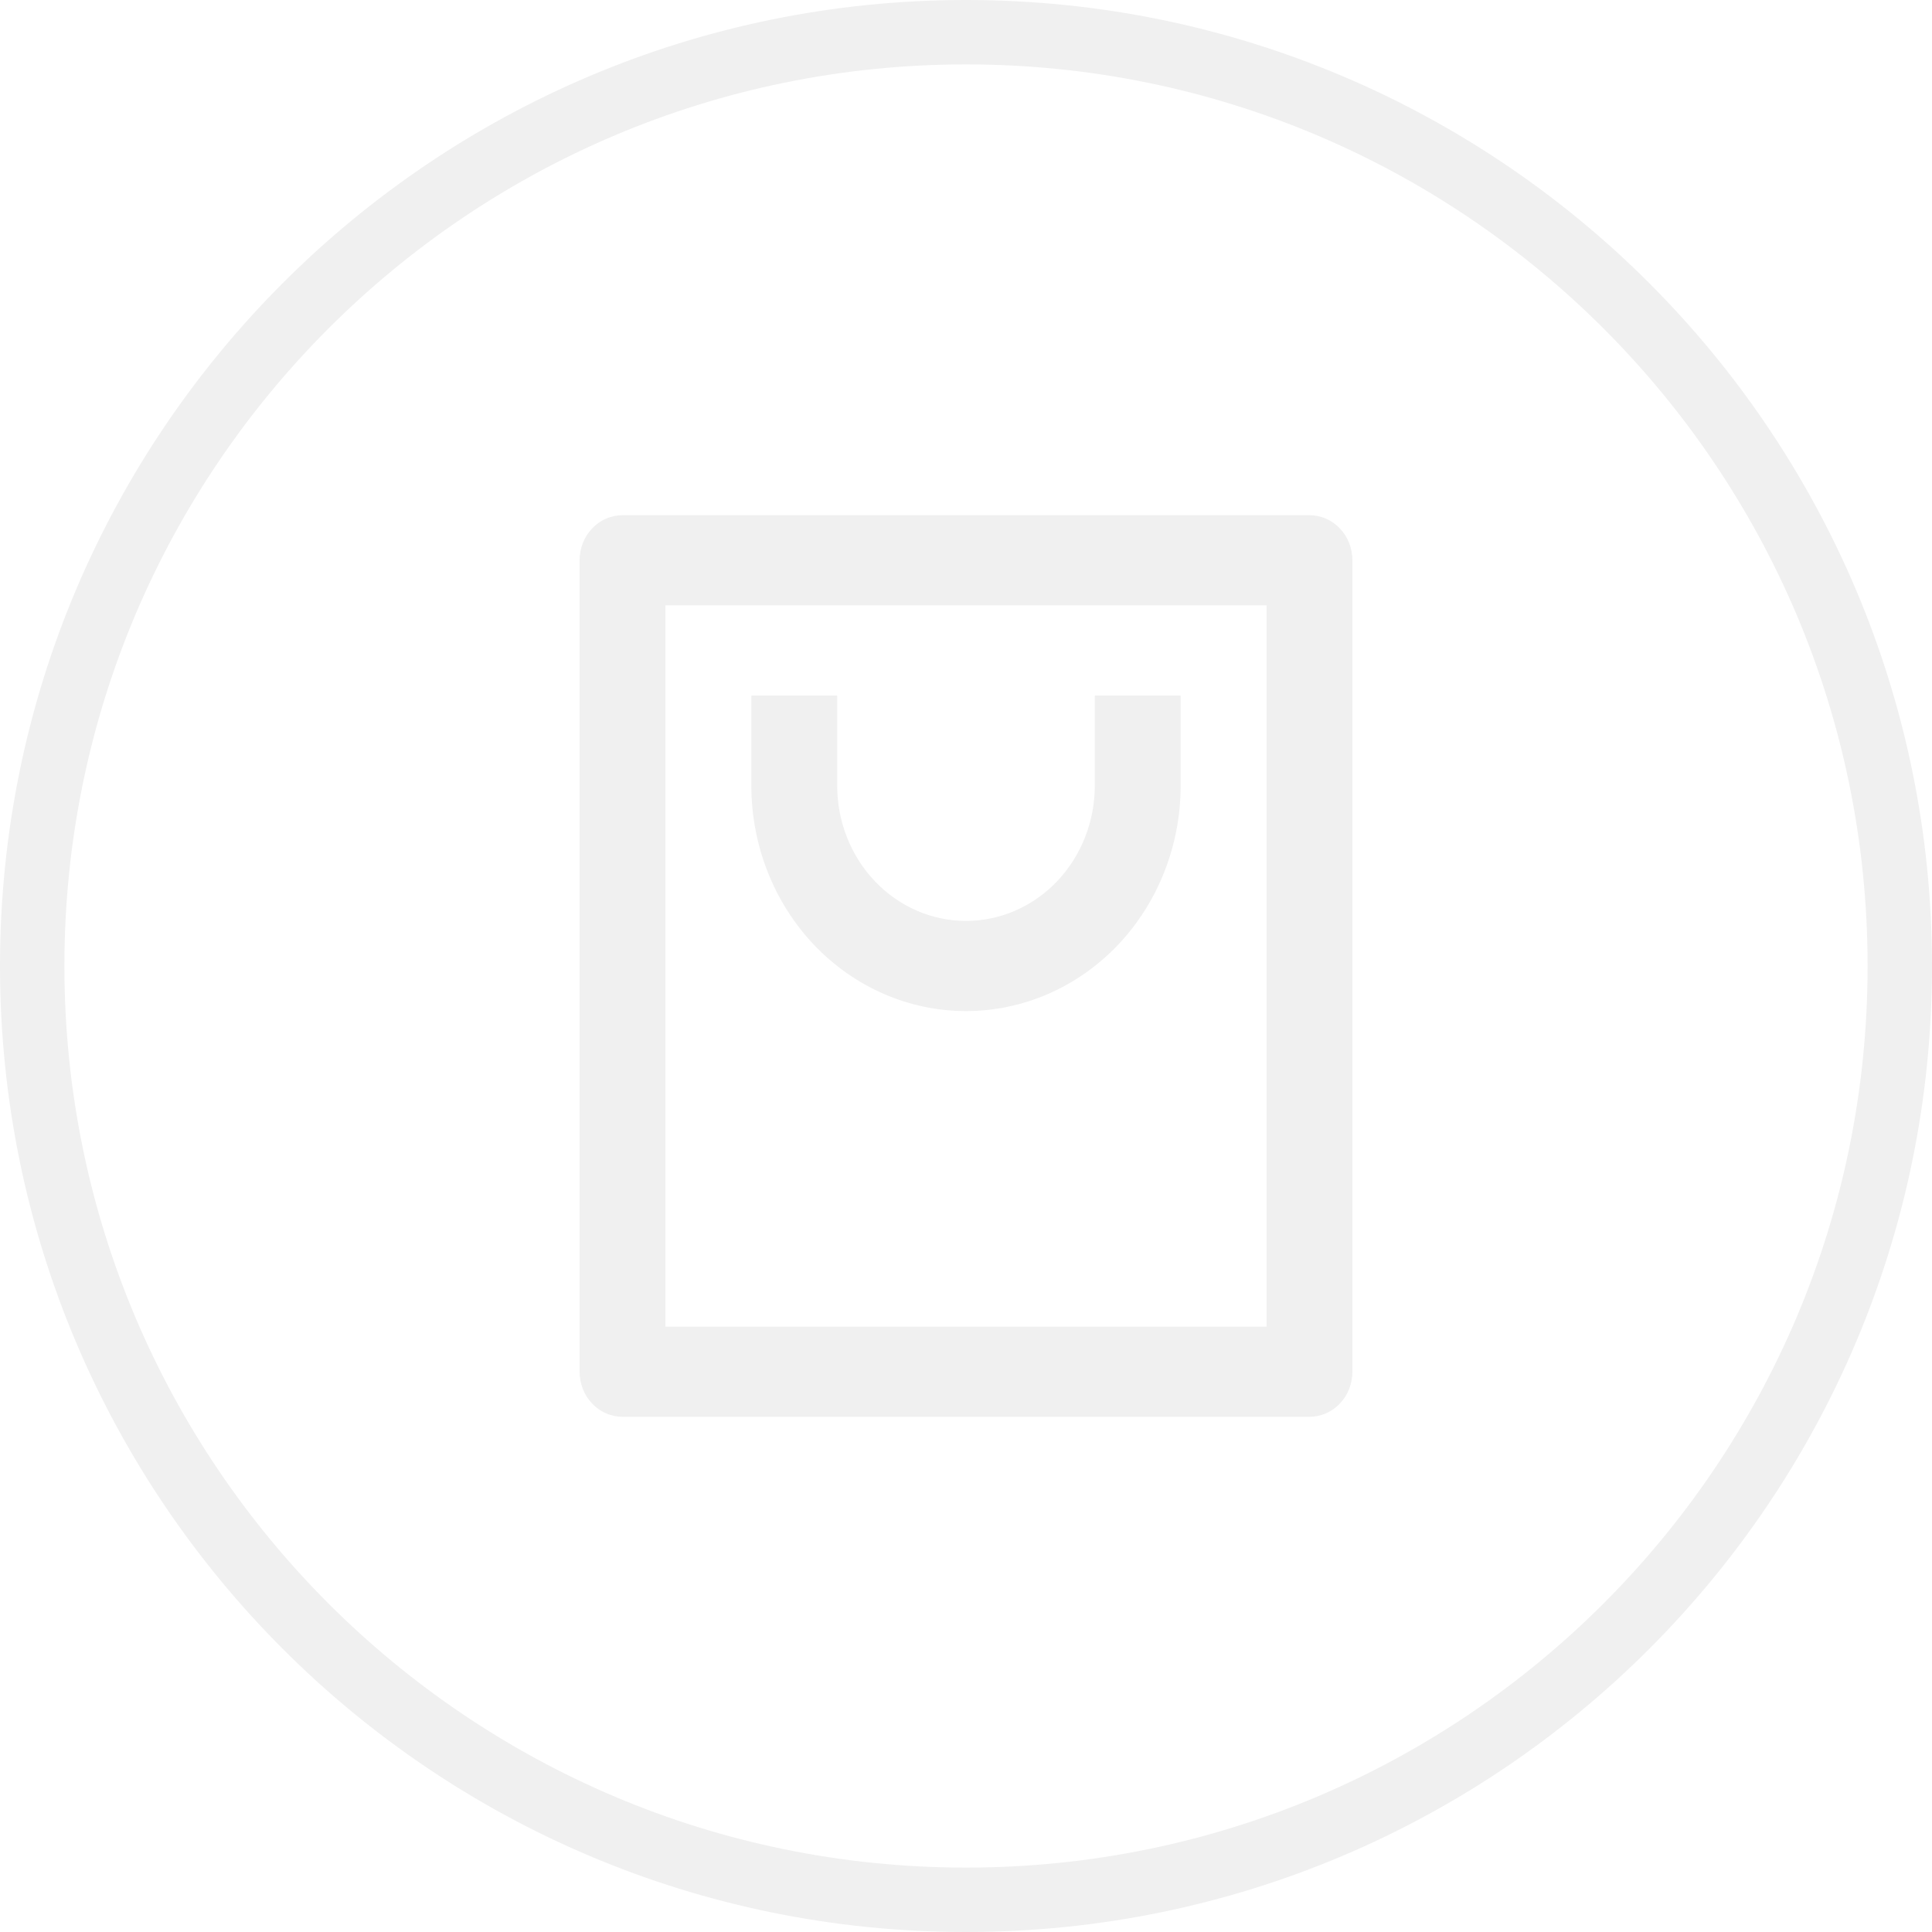
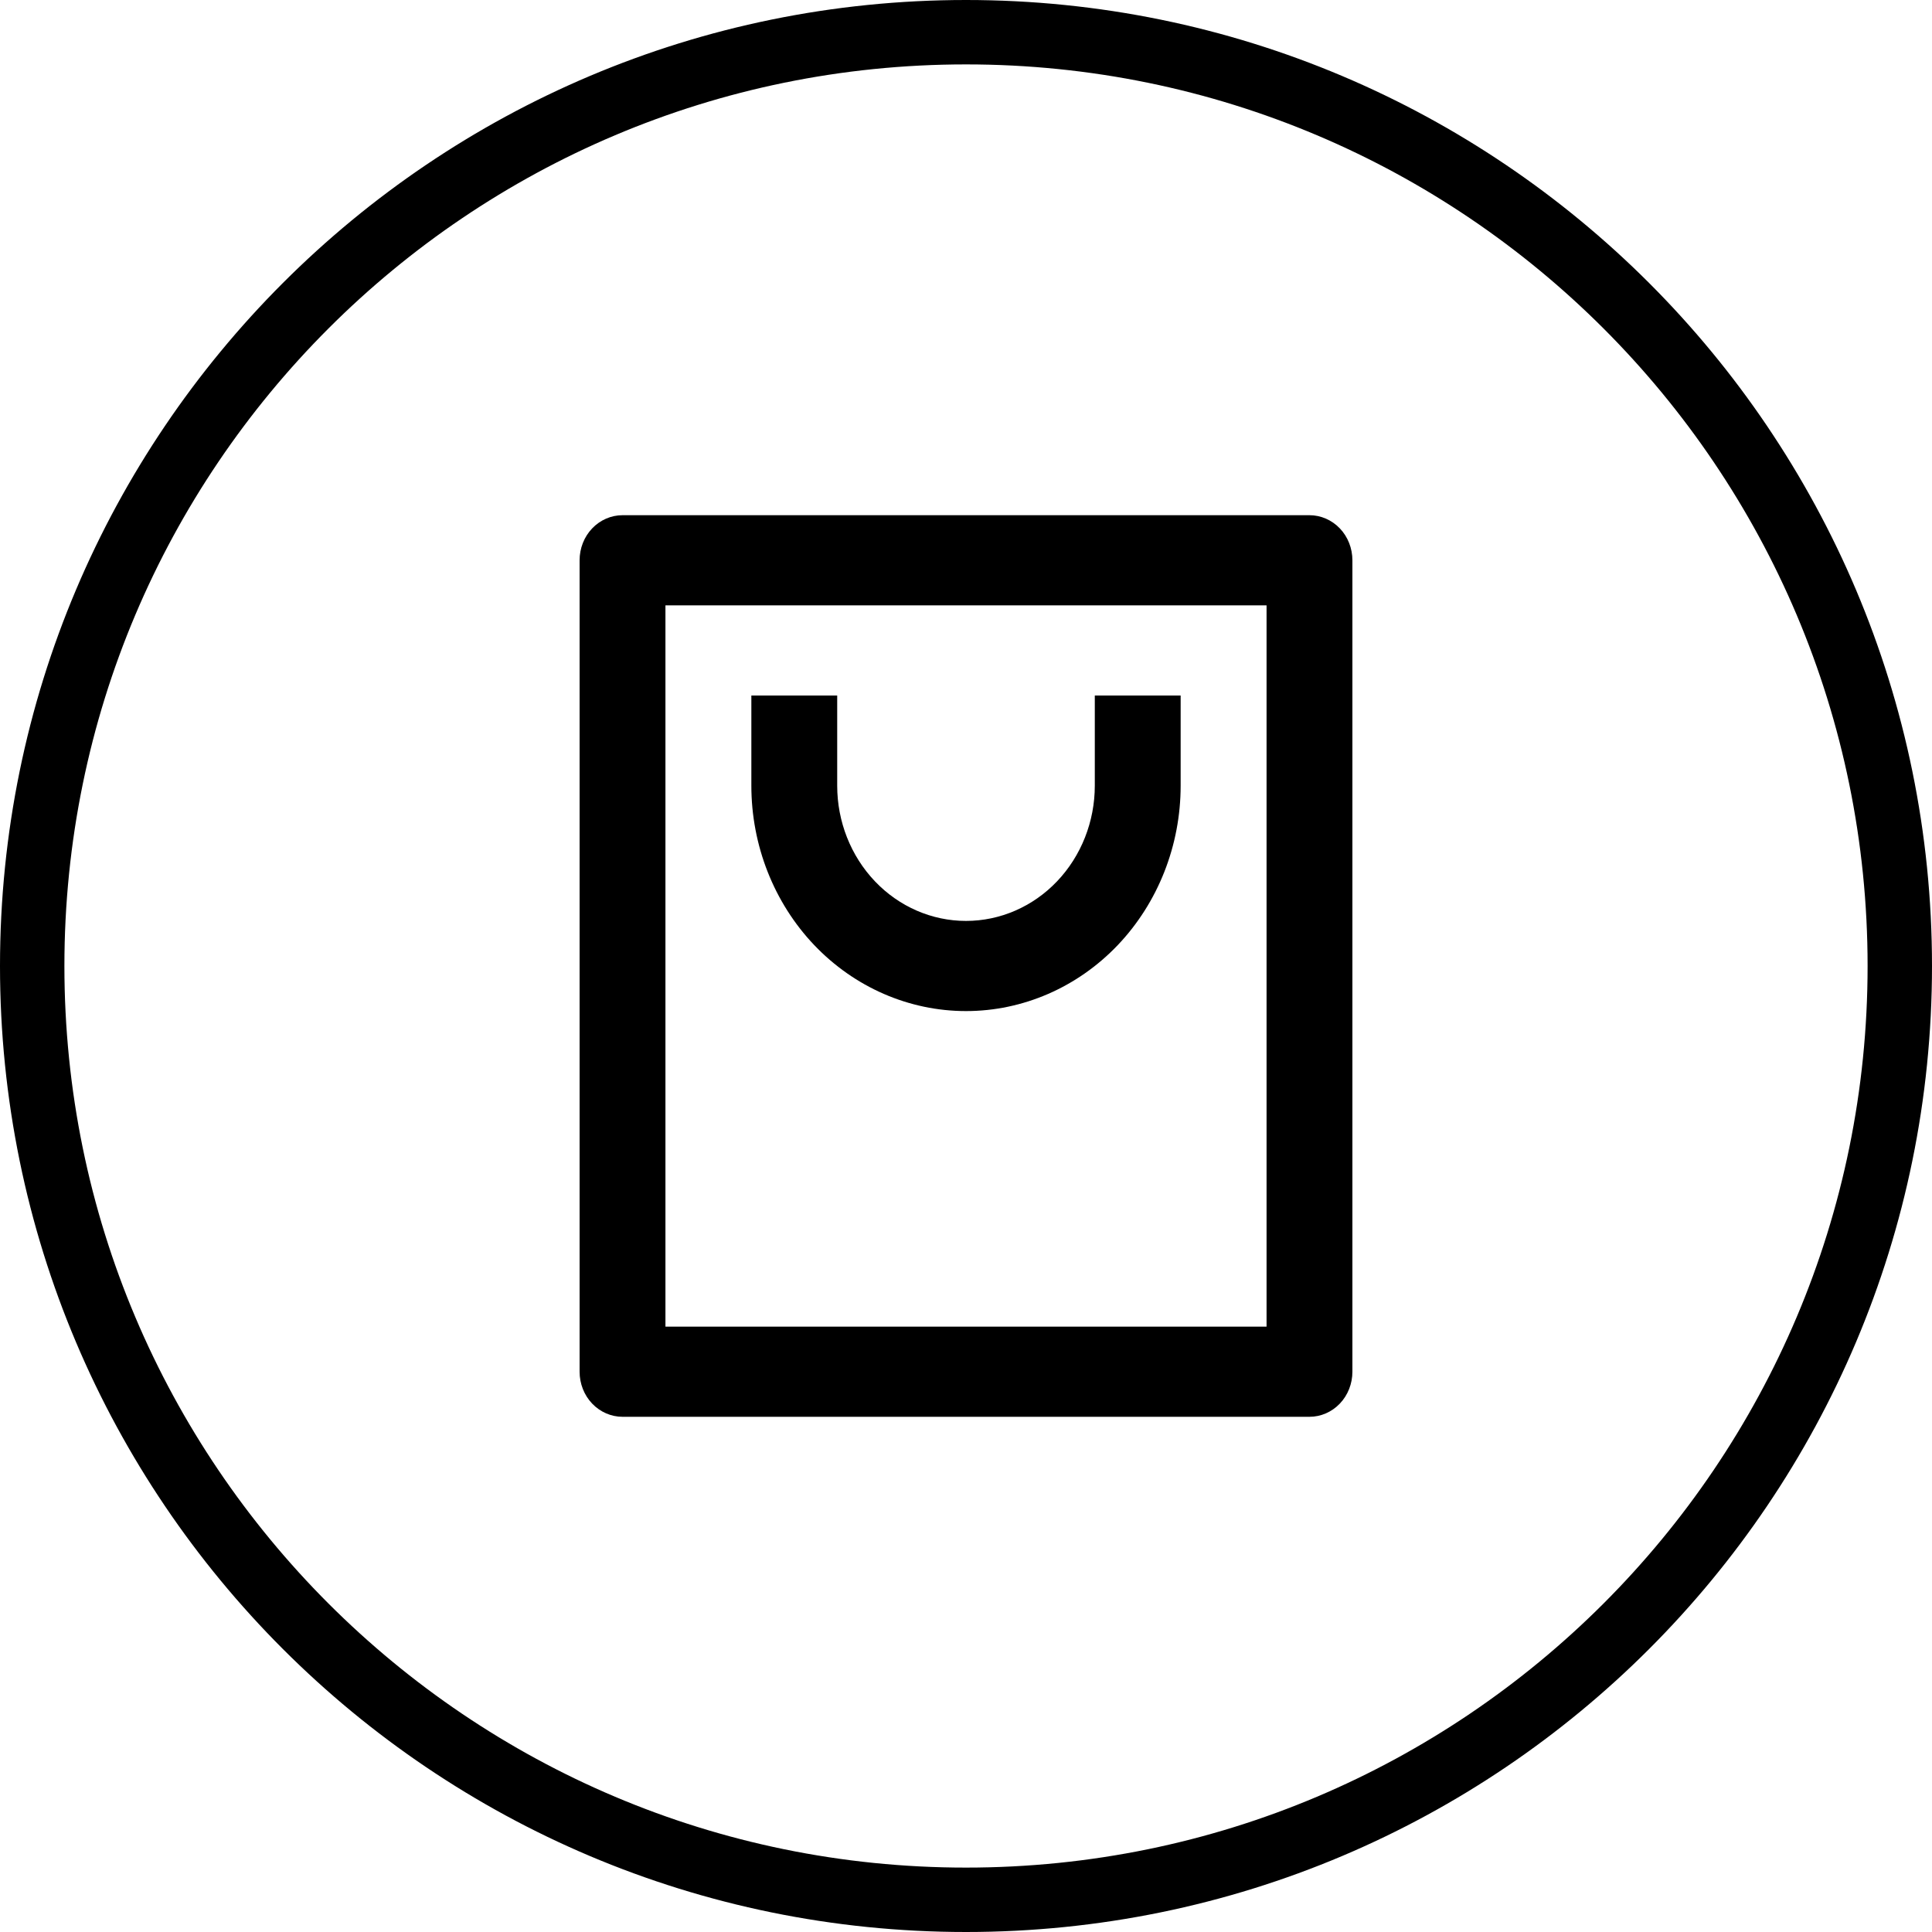
<svg xmlns="http://www.w3.org/2000/svg" width="30" height="30" viewBox="0 0 30 30" fill="none">
-   <circle cx="15" cy="15" r="14.5" stroke="#F0F0F0" />
-   <path d="M20.333 22H9.667C9.49 22 9.32 21.926 9.195 21.795C9.07 21.664 9 21.486 9 21.3V8.7C9 8.514 9.07 8.336 9.195 8.205C9.32 8.074 9.49 8 9.667 8H20.333C20.51 8 20.68 8.074 20.805 8.205C20.93 8.336 21 8.514 21 8.7V21.3C21 21.486 20.93 21.664 20.805 21.795C20.68 21.926 20.51 22 20.333 22ZM19.667 20.6V9.4H10.333V20.6H19.667ZM13 10.8V12.2C13 12.757 13.211 13.291 13.586 13.685C13.961 14.079 14.47 14.3 15 14.3C15.53 14.3 16.039 14.079 16.414 13.685C16.789 13.291 17 12.757 17 12.2V10.8H18.333V12.2C18.333 13.128 17.982 14.018 17.357 14.675C16.732 15.331 15.884 15.7 15 15.7C14.116 15.7 13.268 15.331 12.643 14.675C12.018 14.018 11.667 13.128 11.667 12.2V10.8H13Z" fill="#F0F0F0" />
+   <circle cx="15" cy="15" r="14.5" stroke="#000000" />
+   <path d="M20.333 22H9.667C9.49 22 9.32 21.926 9.195 21.795C9.07 21.664 9 21.486 9 21.3V8.7C9 8.514 9.07 8.336 9.195 8.205C9.32 8.074 9.49 8 9.667 8H20.333C20.51 8 20.68 8.074 20.805 8.205C20.93 8.336 21 8.514 21 8.7V21.3C21 21.486 20.93 21.664 20.805 21.795C20.68 21.926 20.51 22 20.333 22ZM19.667 20.6V9.4H10.333V20.6H19.667ZM13 10.8V12.2C13 12.757 13.211 13.291 13.586 13.685C13.961 14.079 14.47 14.3 15 14.3C15.53 14.3 16.039 14.079 16.414 13.685C16.789 13.291 17 12.757 17 12.2V10.8H18.333V12.2C18.333 13.128 17.982 14.018 17.357 14.675C16.732 15.331 15.884 15.7 15 15.7C14.116 15.7 13.268 15.331 12.643 14.675C12.018 14.018 11.667 13.128 11.667 12.2V10.8H13Z" fill="#000000" />
</svg>
